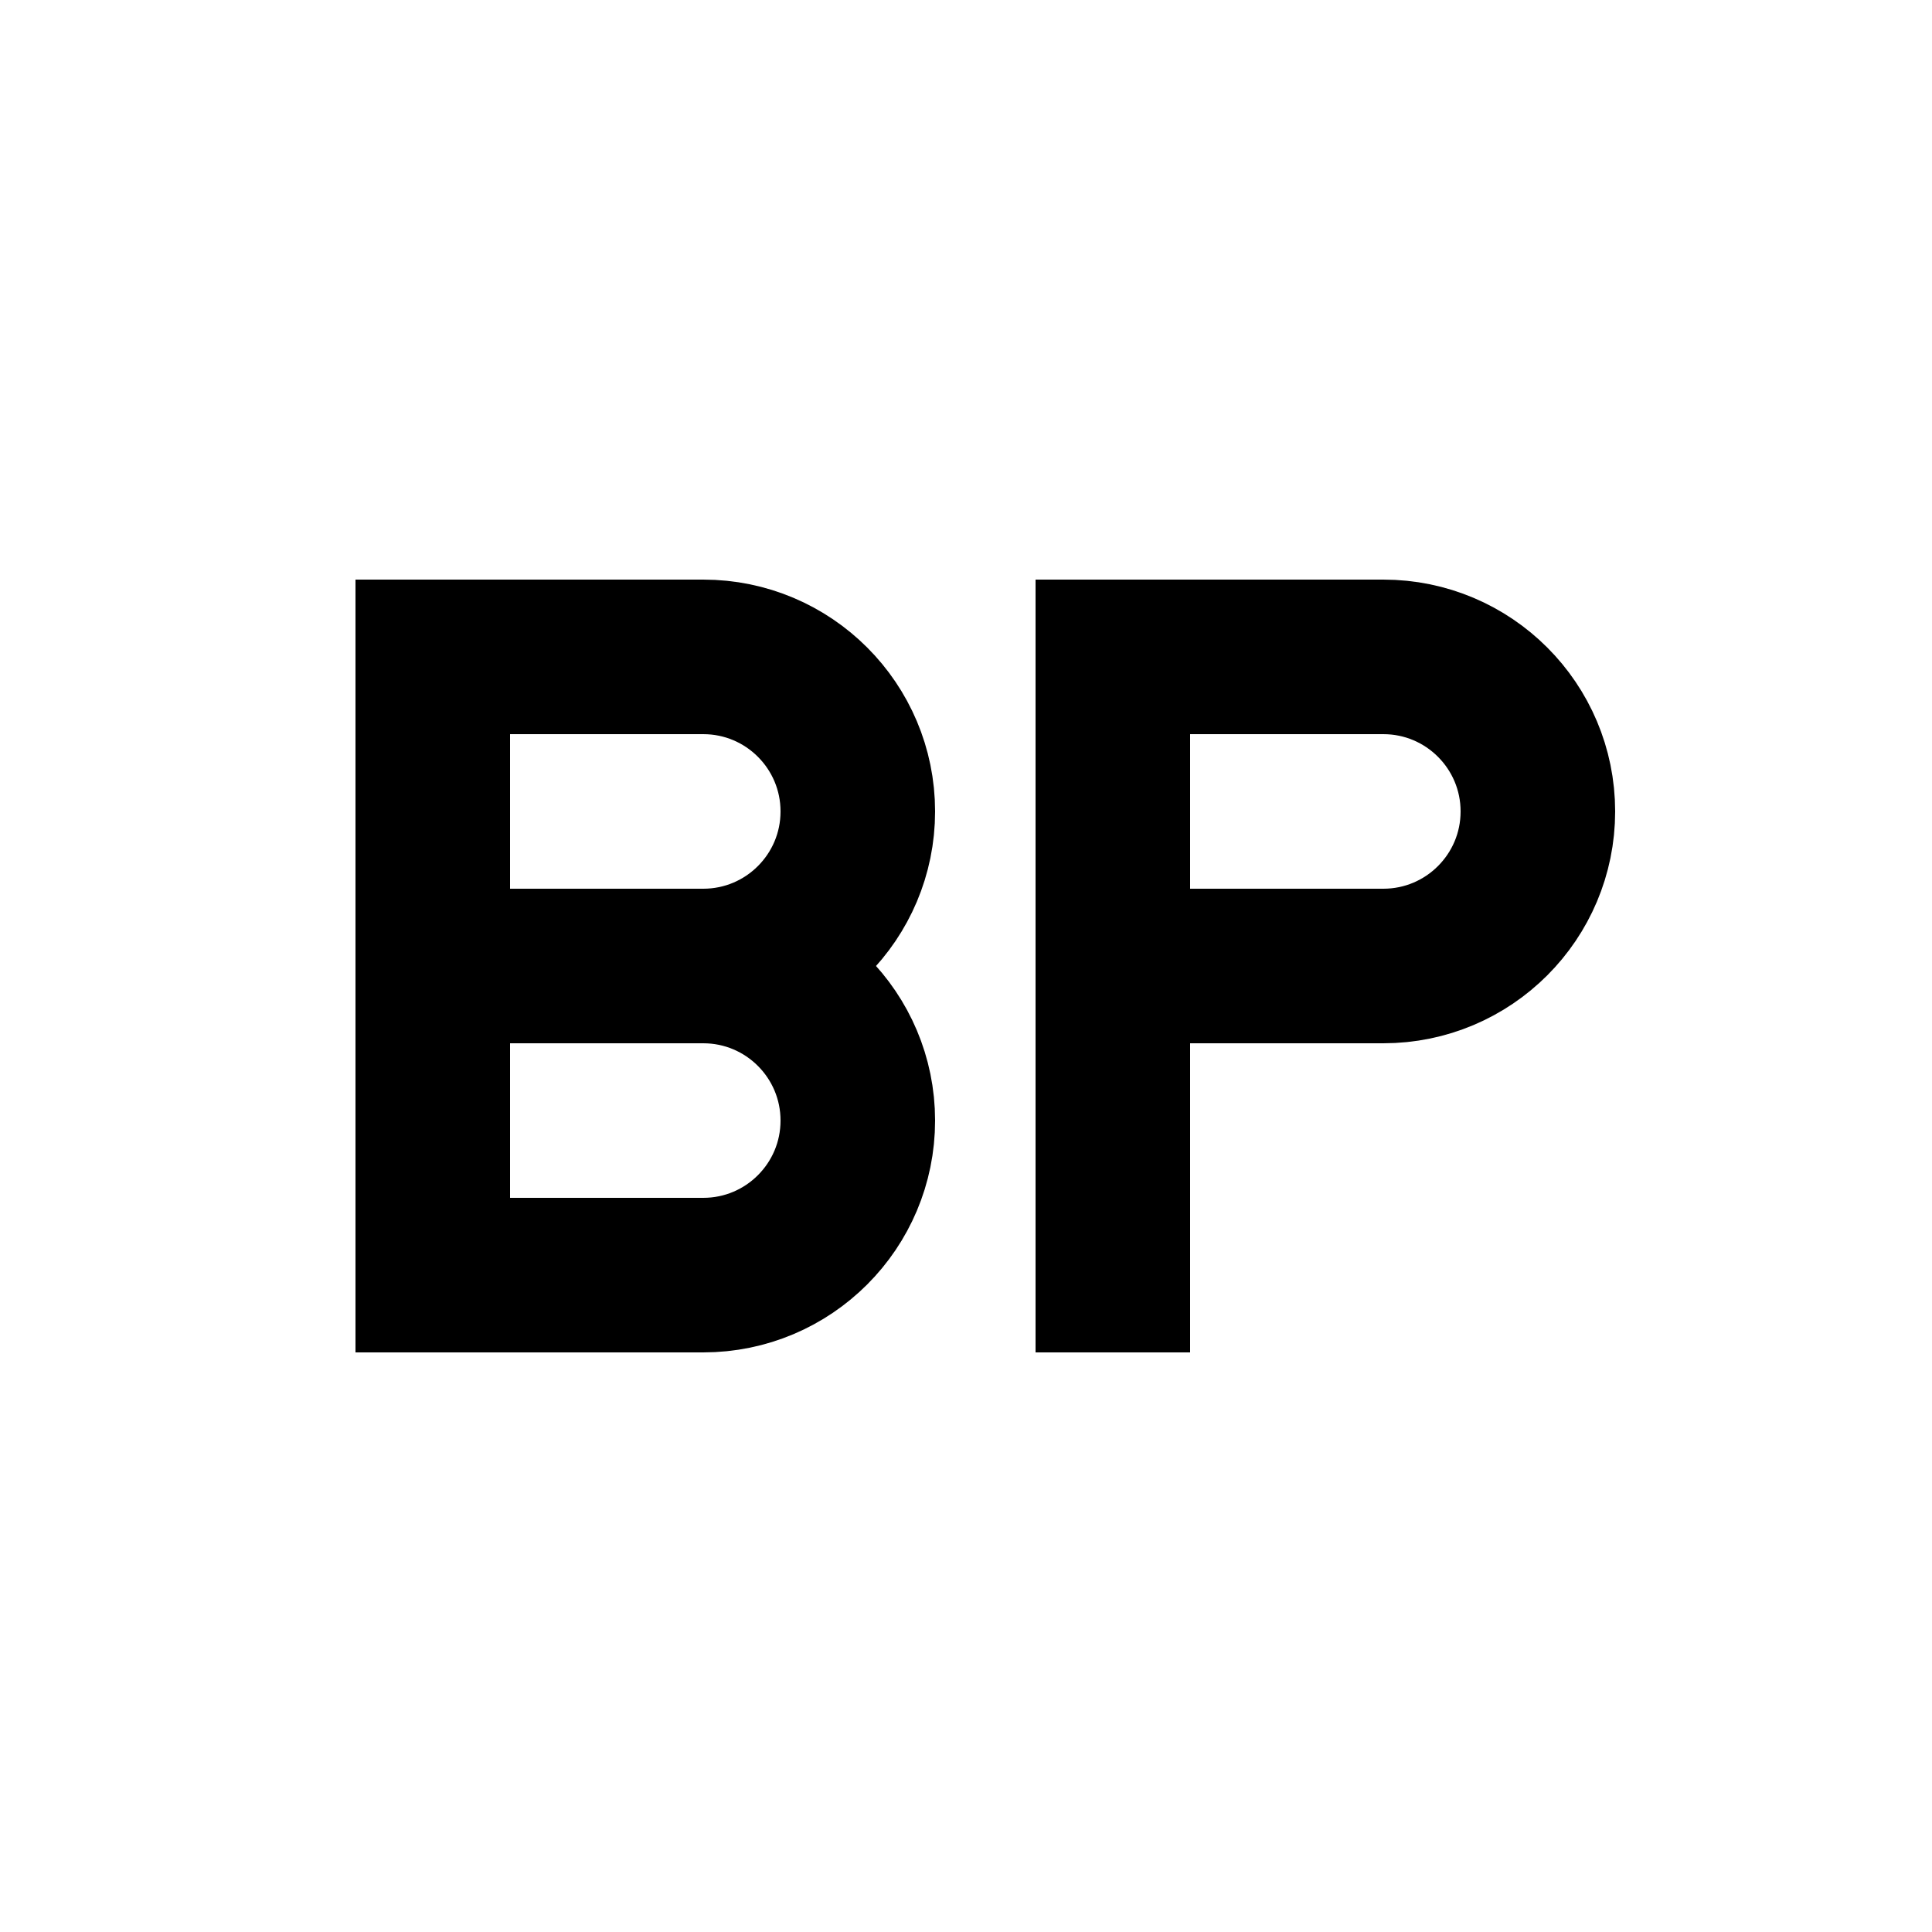
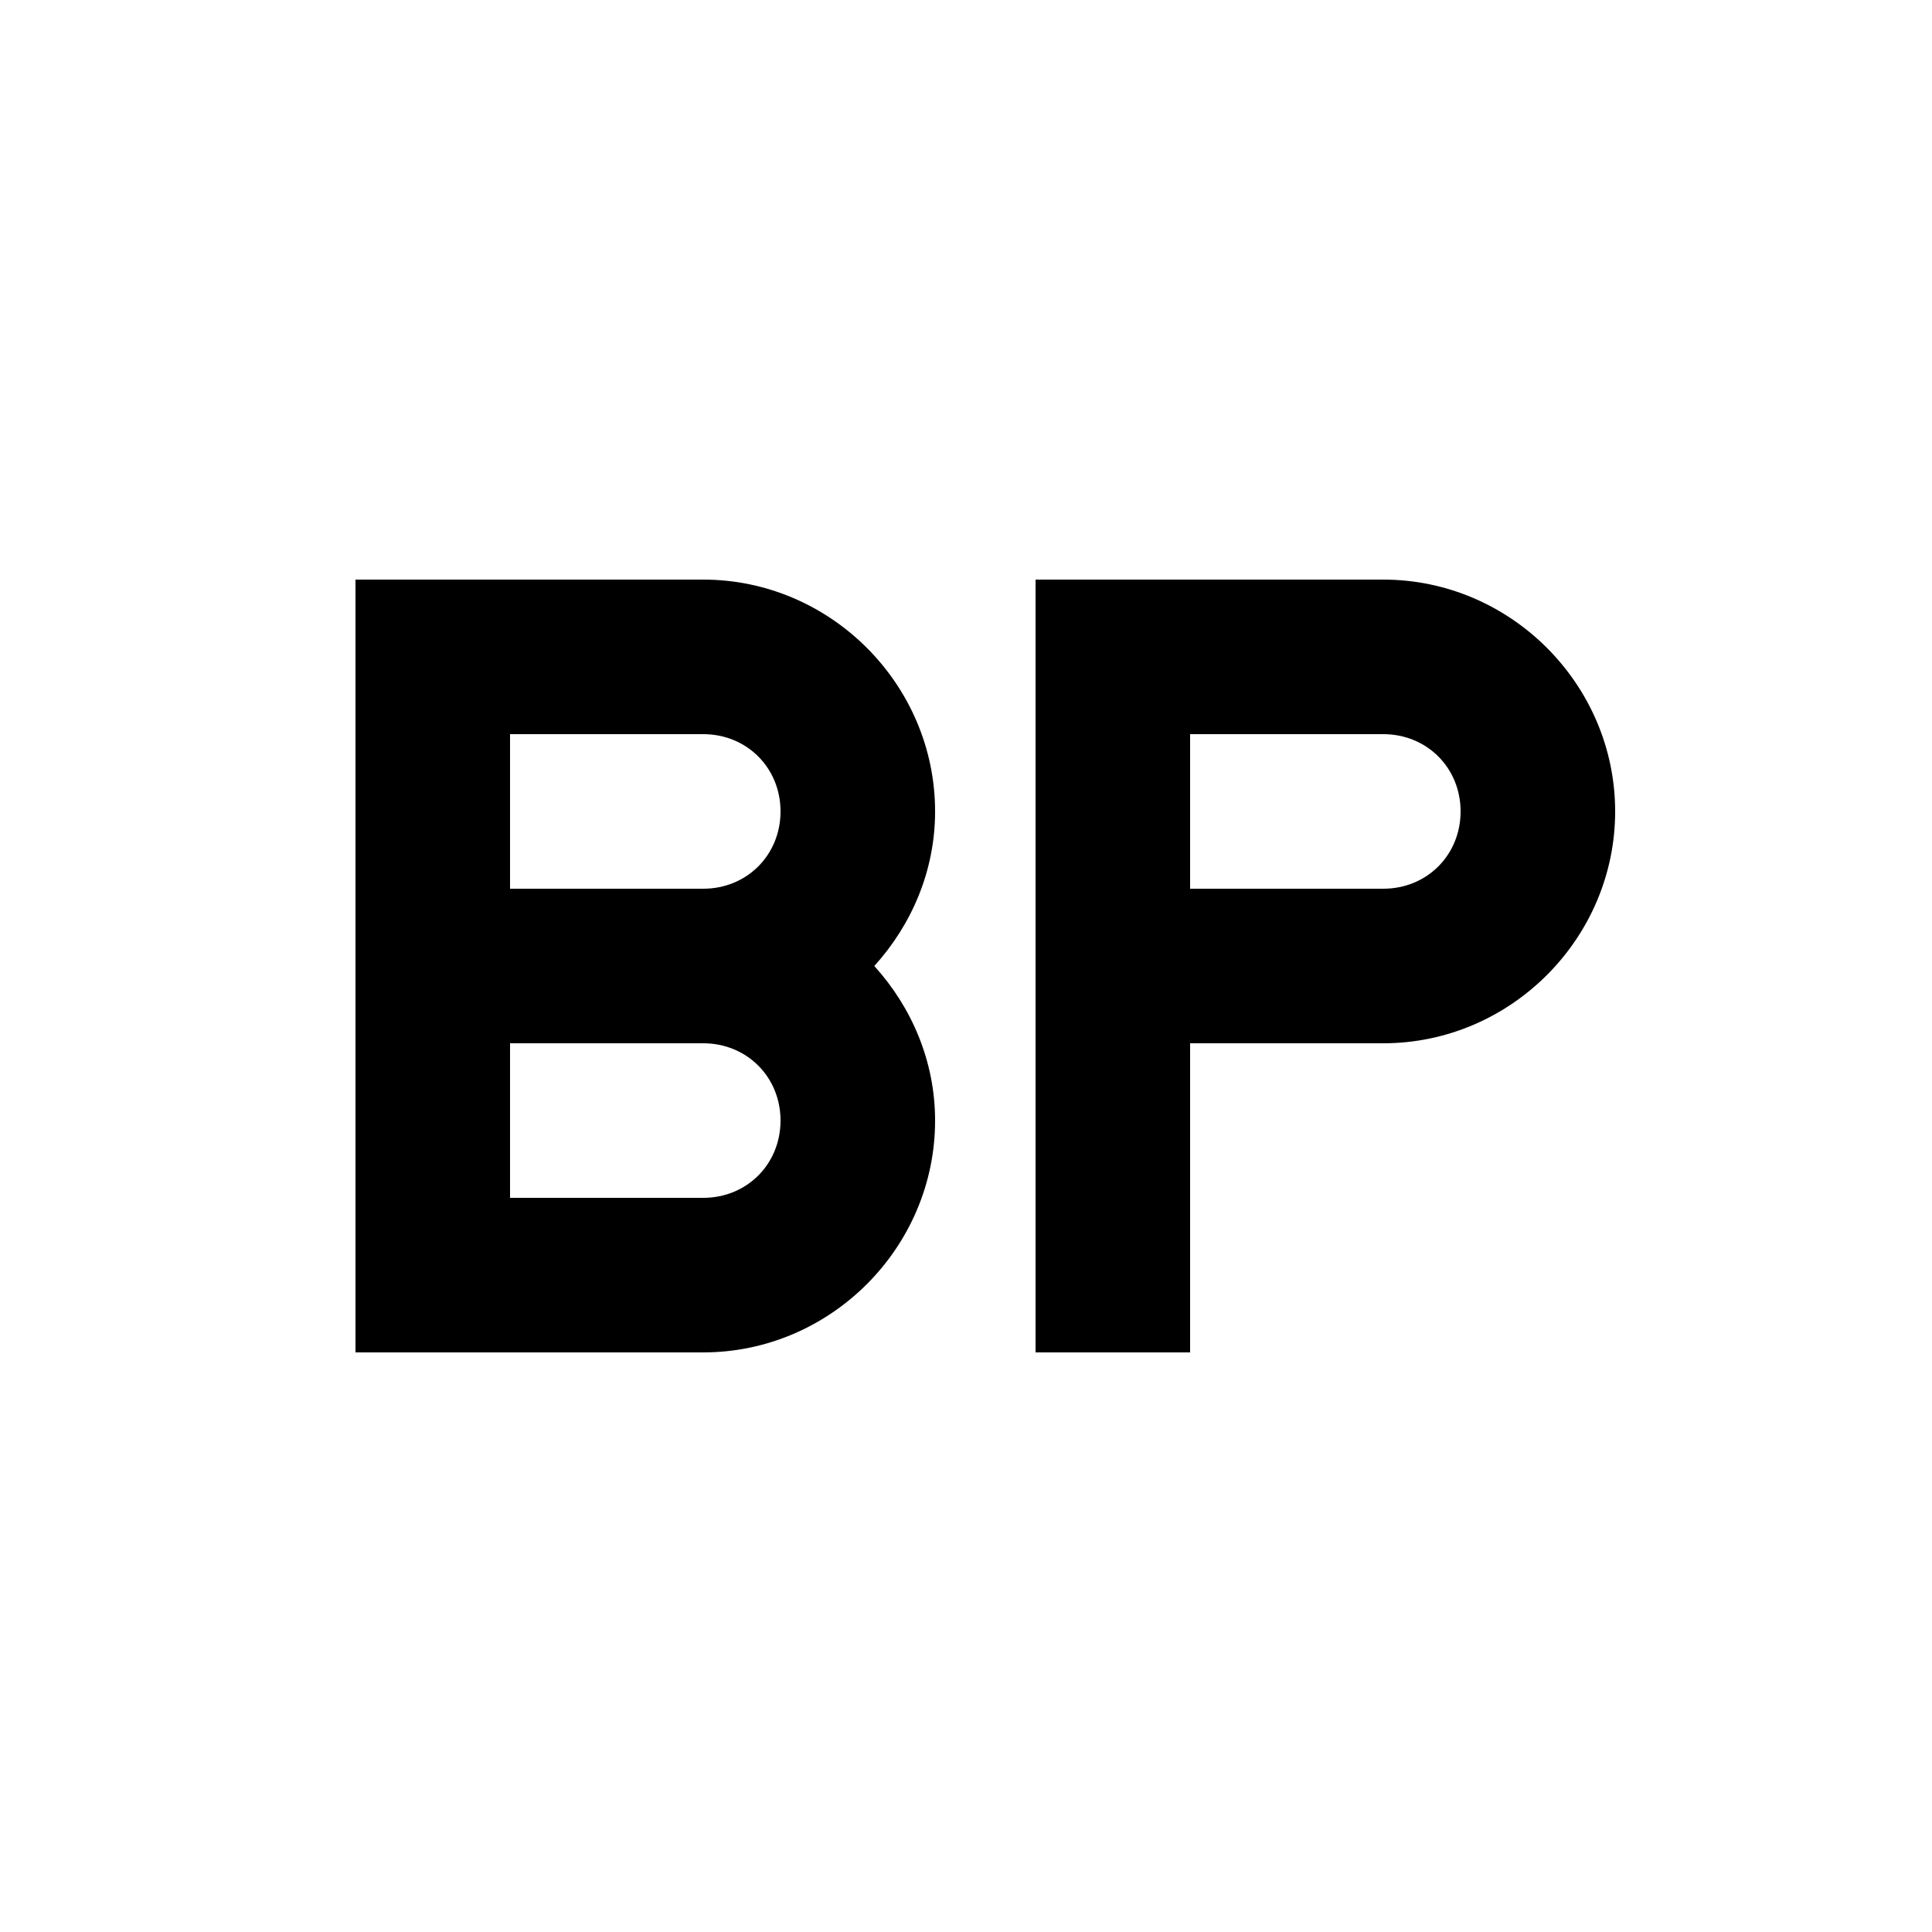
<svg xmlns="http://www.w3.org/2000/svg" viewBox="0 0 100 100">
-   <path fill="none" stroke="currentColor" stroke-width="20" stroke-linecap="square" transform="translate(50,50) scale(0.4) translate(-50,-50) translate(-44,0)" d="       M 25 10       L 60 10       A 20 20 0 0 1 60 50       A 20 20 0 0 1 60 90       L 25 90       Z       M 30 50       L 60 50     " />
-   <path fill="none" stroke="currentColor" stroke-width="20" stroke-linecap="square" transform="translate(50,50) scale(0.4) translate(-50,-50) translate(44,0)" d="       M 25 90       L 25 10       L 60 10       A 20 20 0 0 1 60 50       L 30 50     " />
+   <path fill="currentColor" d="       M 18.4 30       V 34       V 70       H 36.4       C 42.98 70 48.4 64.58 48.4 58       C 48.4 54.926 47.185 52.133 45.254 50       C 47.185 47.867 48.4 45.074 48.4 42       C 48.4 35.42 42.98 30 36.4 30       Z       M 26.4 38       H 36.4       C 38.657 38 40.4 39.743 40.4 42       C 40.4 44.257 38.657 46 36.4 46       H 26.4       Z       M 26.4 54       H 36.4       C 38.657 54 40.4 55.743 40.4 58       C 40.4 60.257 38.657 62 36.4 62       H 26.4       Z     " />
+   <path fill="currentColor" d="       M 53.6 30       V 66       V 70       H 61.6       V 66       V 54       H 71.6       C 78.18 54 83.6 48.58 83.6 42       C 83.6 35.42 78.18 30 71.6 30       Z       M 61.6 38       H 71.6       C 73.857 38 75.6 39.743 75.6 42       C 75.6 44.257 73.857 46 71.6 46       H 61.6       Z     " />
</svg>
